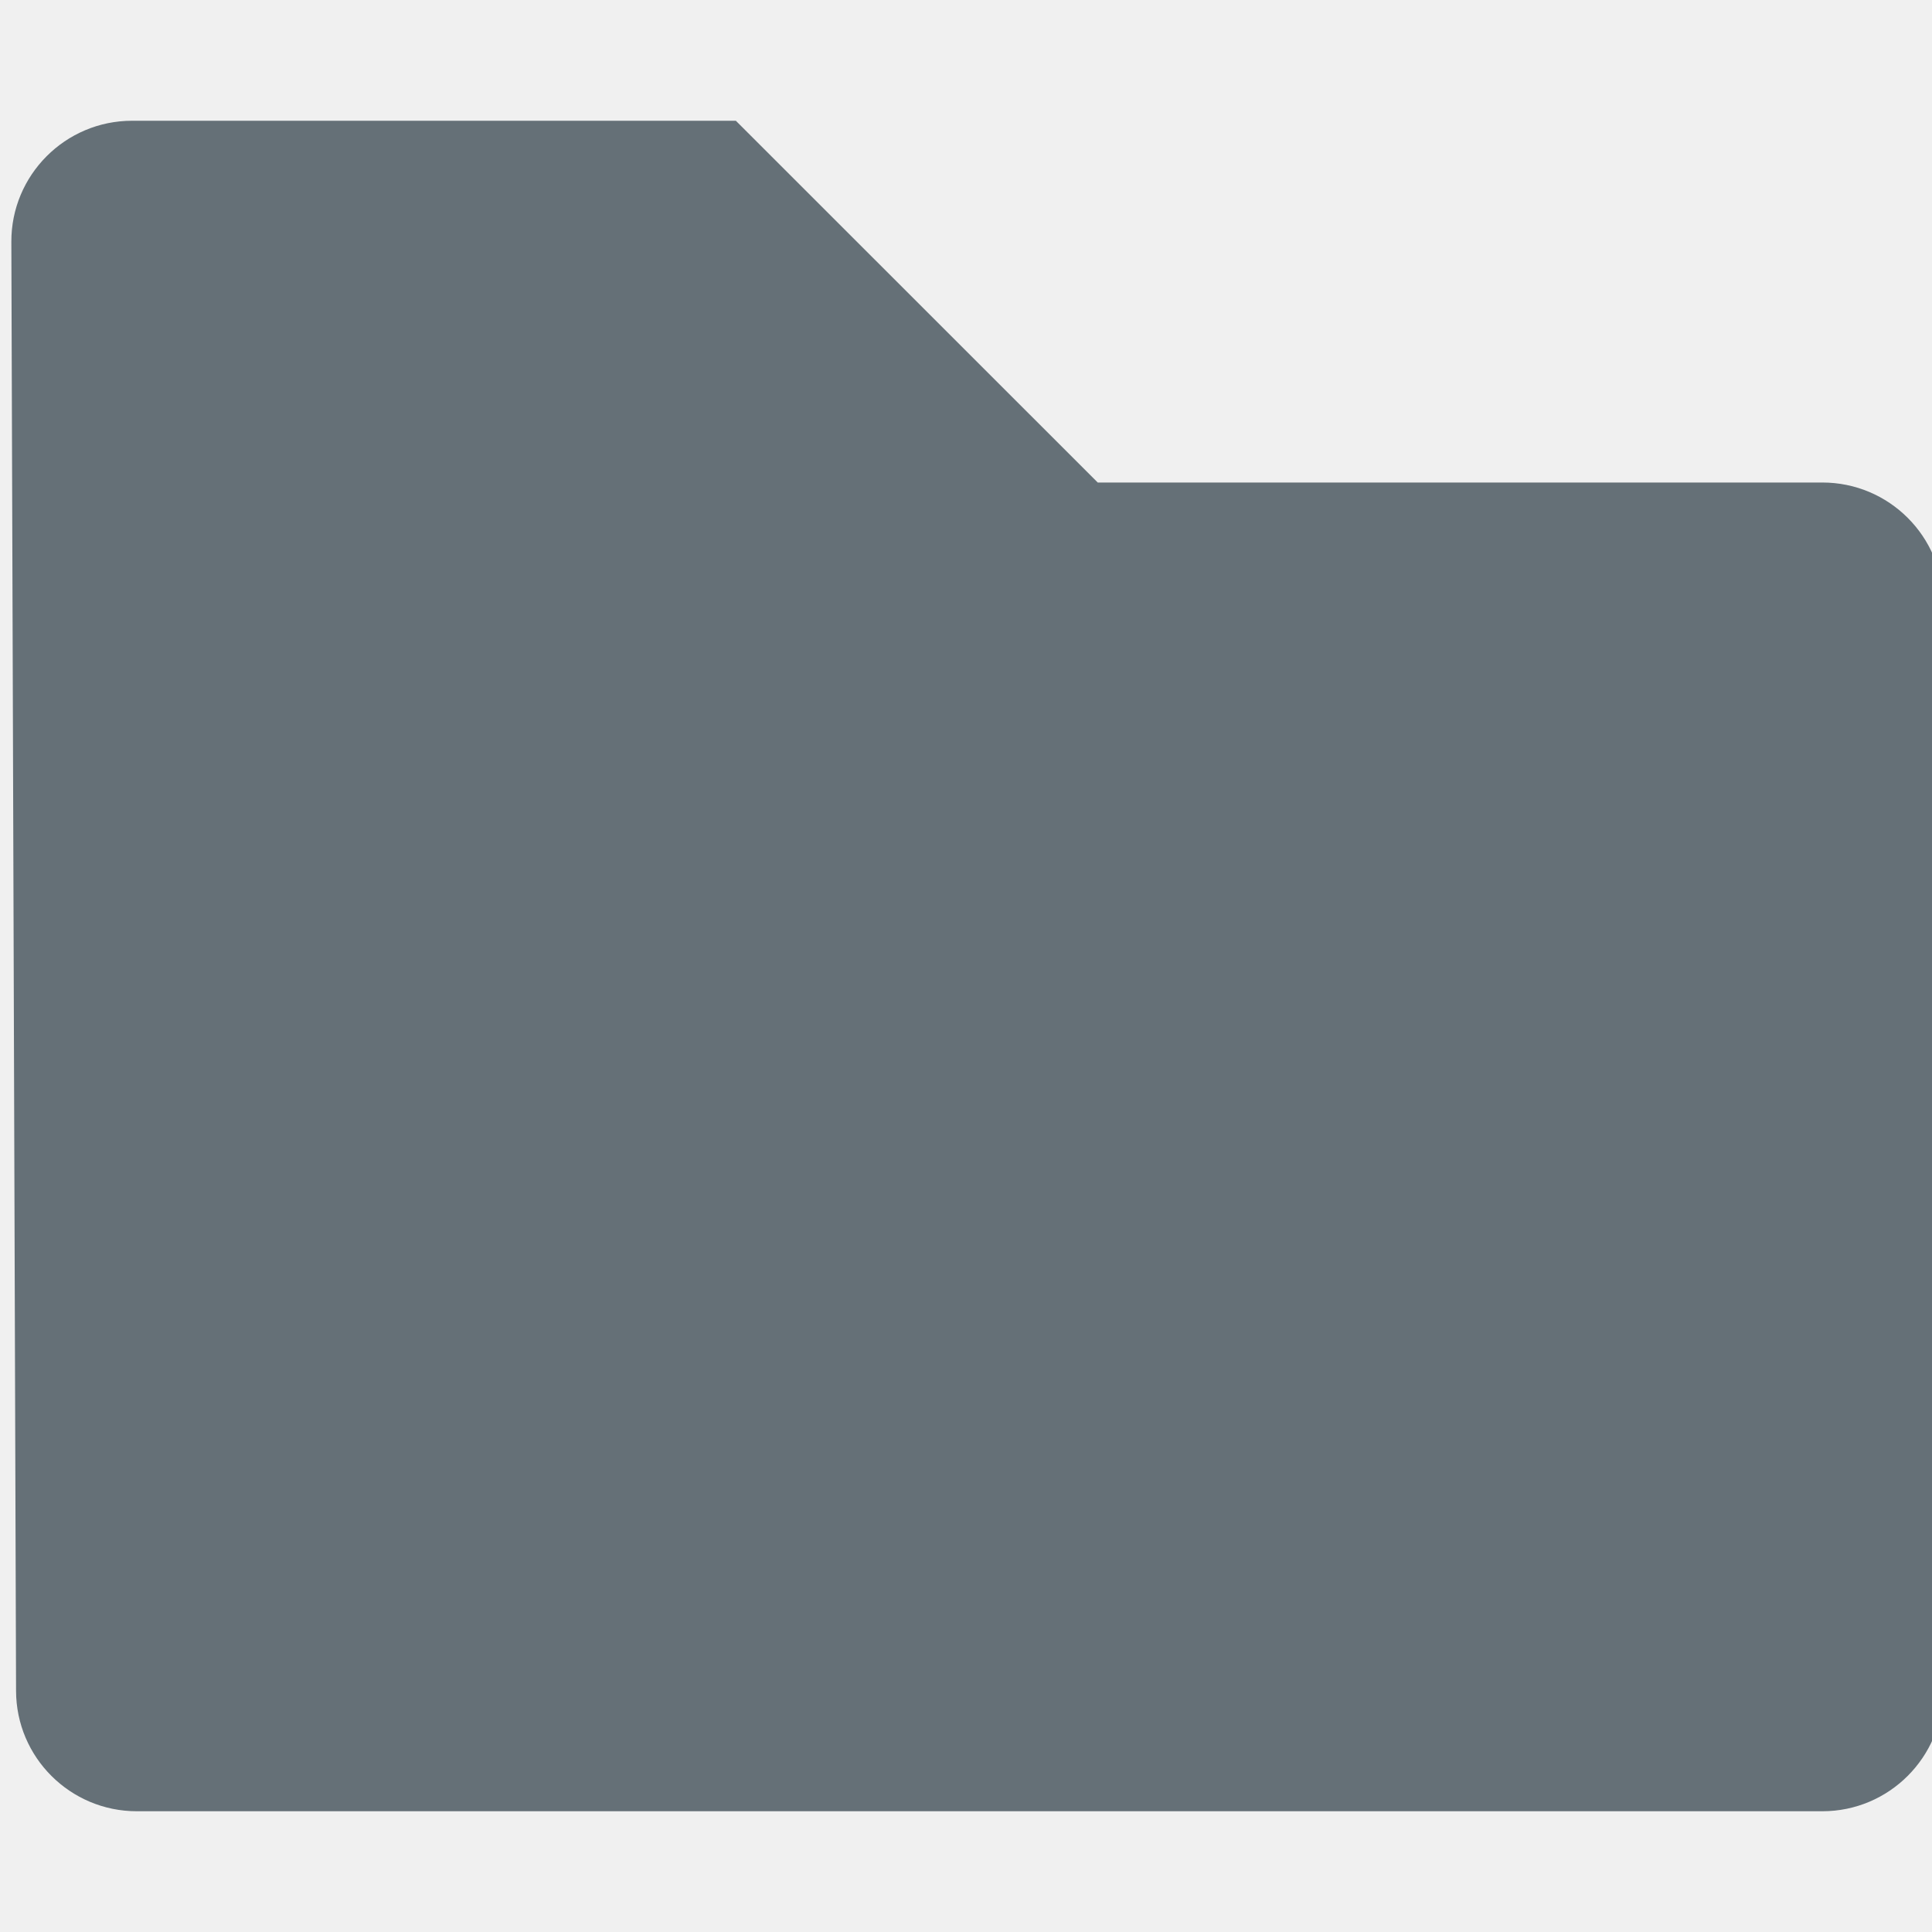
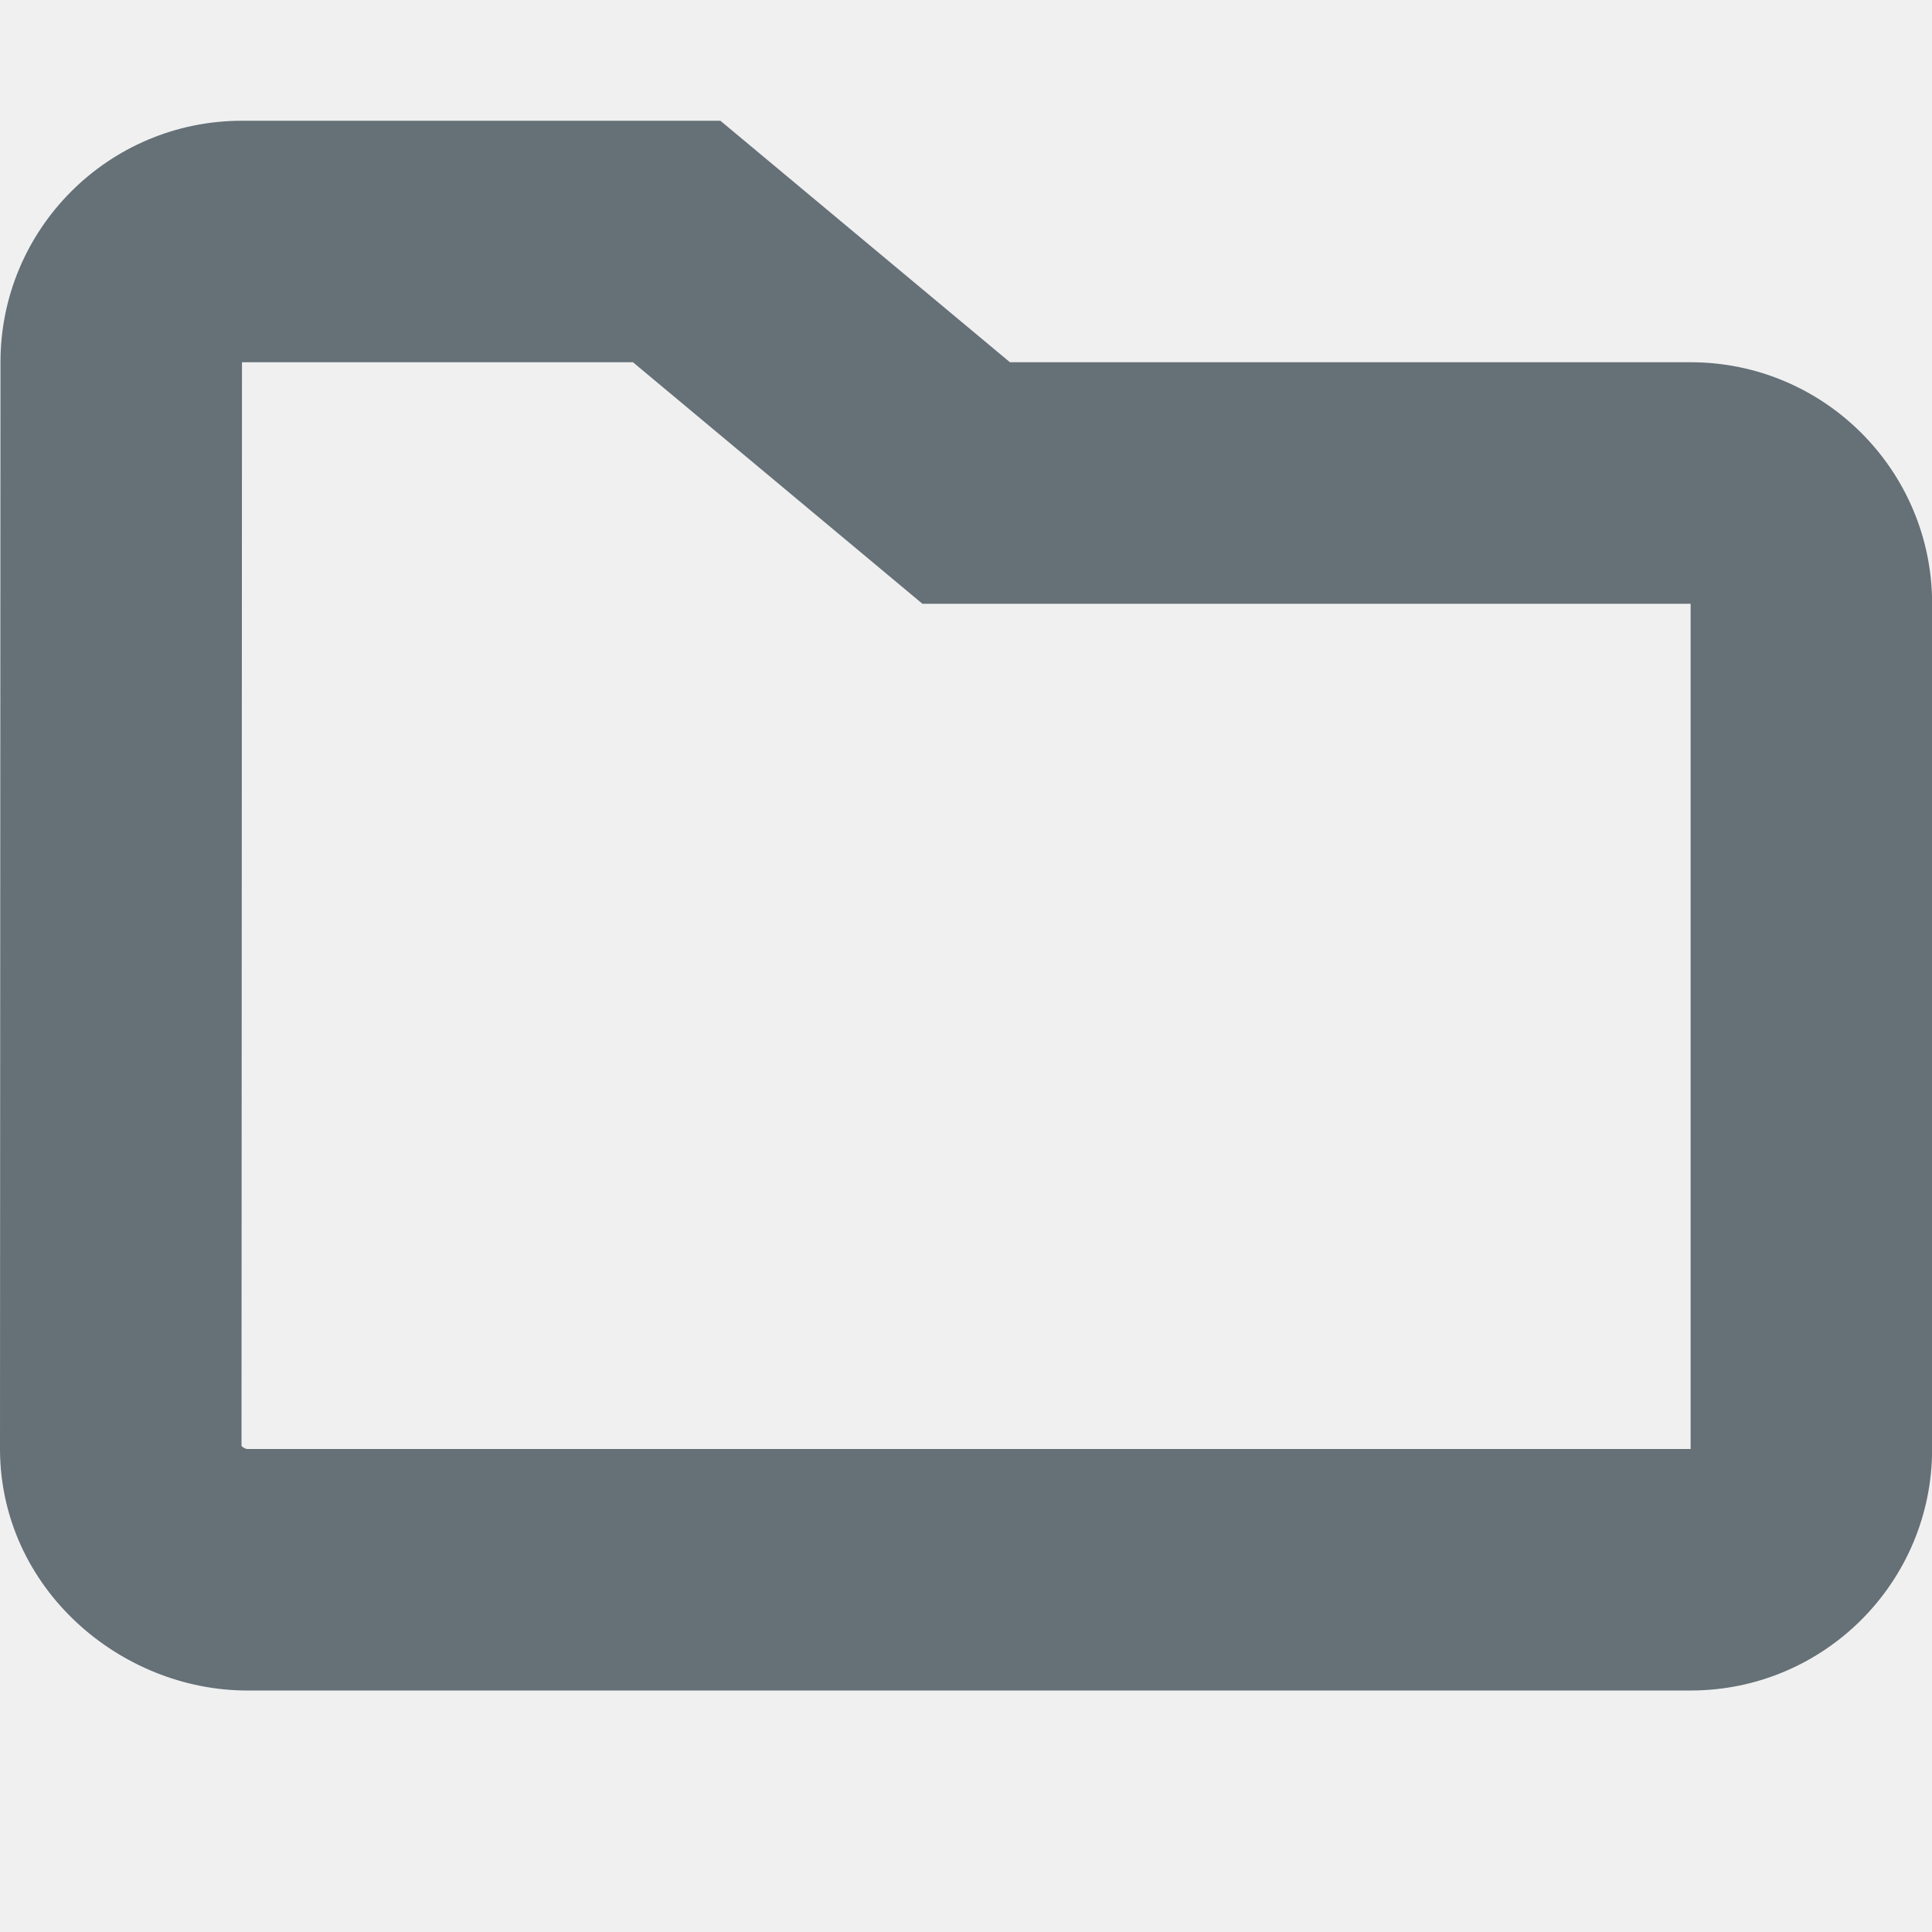
<svg xmlns="http://www.w3.org/2000/svg" width="16" height="16" viewBox="0 0 16 16" fill="none">
-   <path fill-rule="evenodd" clip-rule="evenodd" d="M6.094 1L1.094 1C0.541 1 0.092 1.45 0.094 2.003L0.133 14.003C0.134 14.554 0.582 15 1.133 15H15.092C15.644 15 16.092 14.552 16.092 14V4.996C16.092 4.443 15.644 3.996 15.092 3.996H9.091L6.094 1Z" fill="#657077" />
+   <g clip-path="url(#clip0_3364_37722)">
+     <path fill-rule="evenodd" clip-rule="evenodd" d="M0.004 3.005C0.001 1.899 0.897 1 2.004 1H5.966L8.364 3H14.001C15.105 3 16.001 3.895 16.001 5V12C16.001 13.105 15.105 14 14.001 14H2.047C1.001 14 0.005 13.159 7.56979e-06 12.004L0 12L0.004 3.005ZM5.242 3H2.004L2.004 3.004L2 11.975L2.003 11.978C2.011 11.985 2.021 11.992 2.031 11.996C2.04 12 2.047 12 2.047 12H14.001V5H7.639L5.242 3Z" fill="#657077" />
+   </g>
+   <defs>
+     <clipPath id="clip0_3364_37722">
+       <rect width="16" height="16" fill="white" />
+     </clipPath>
+   </defs>
</svg>
